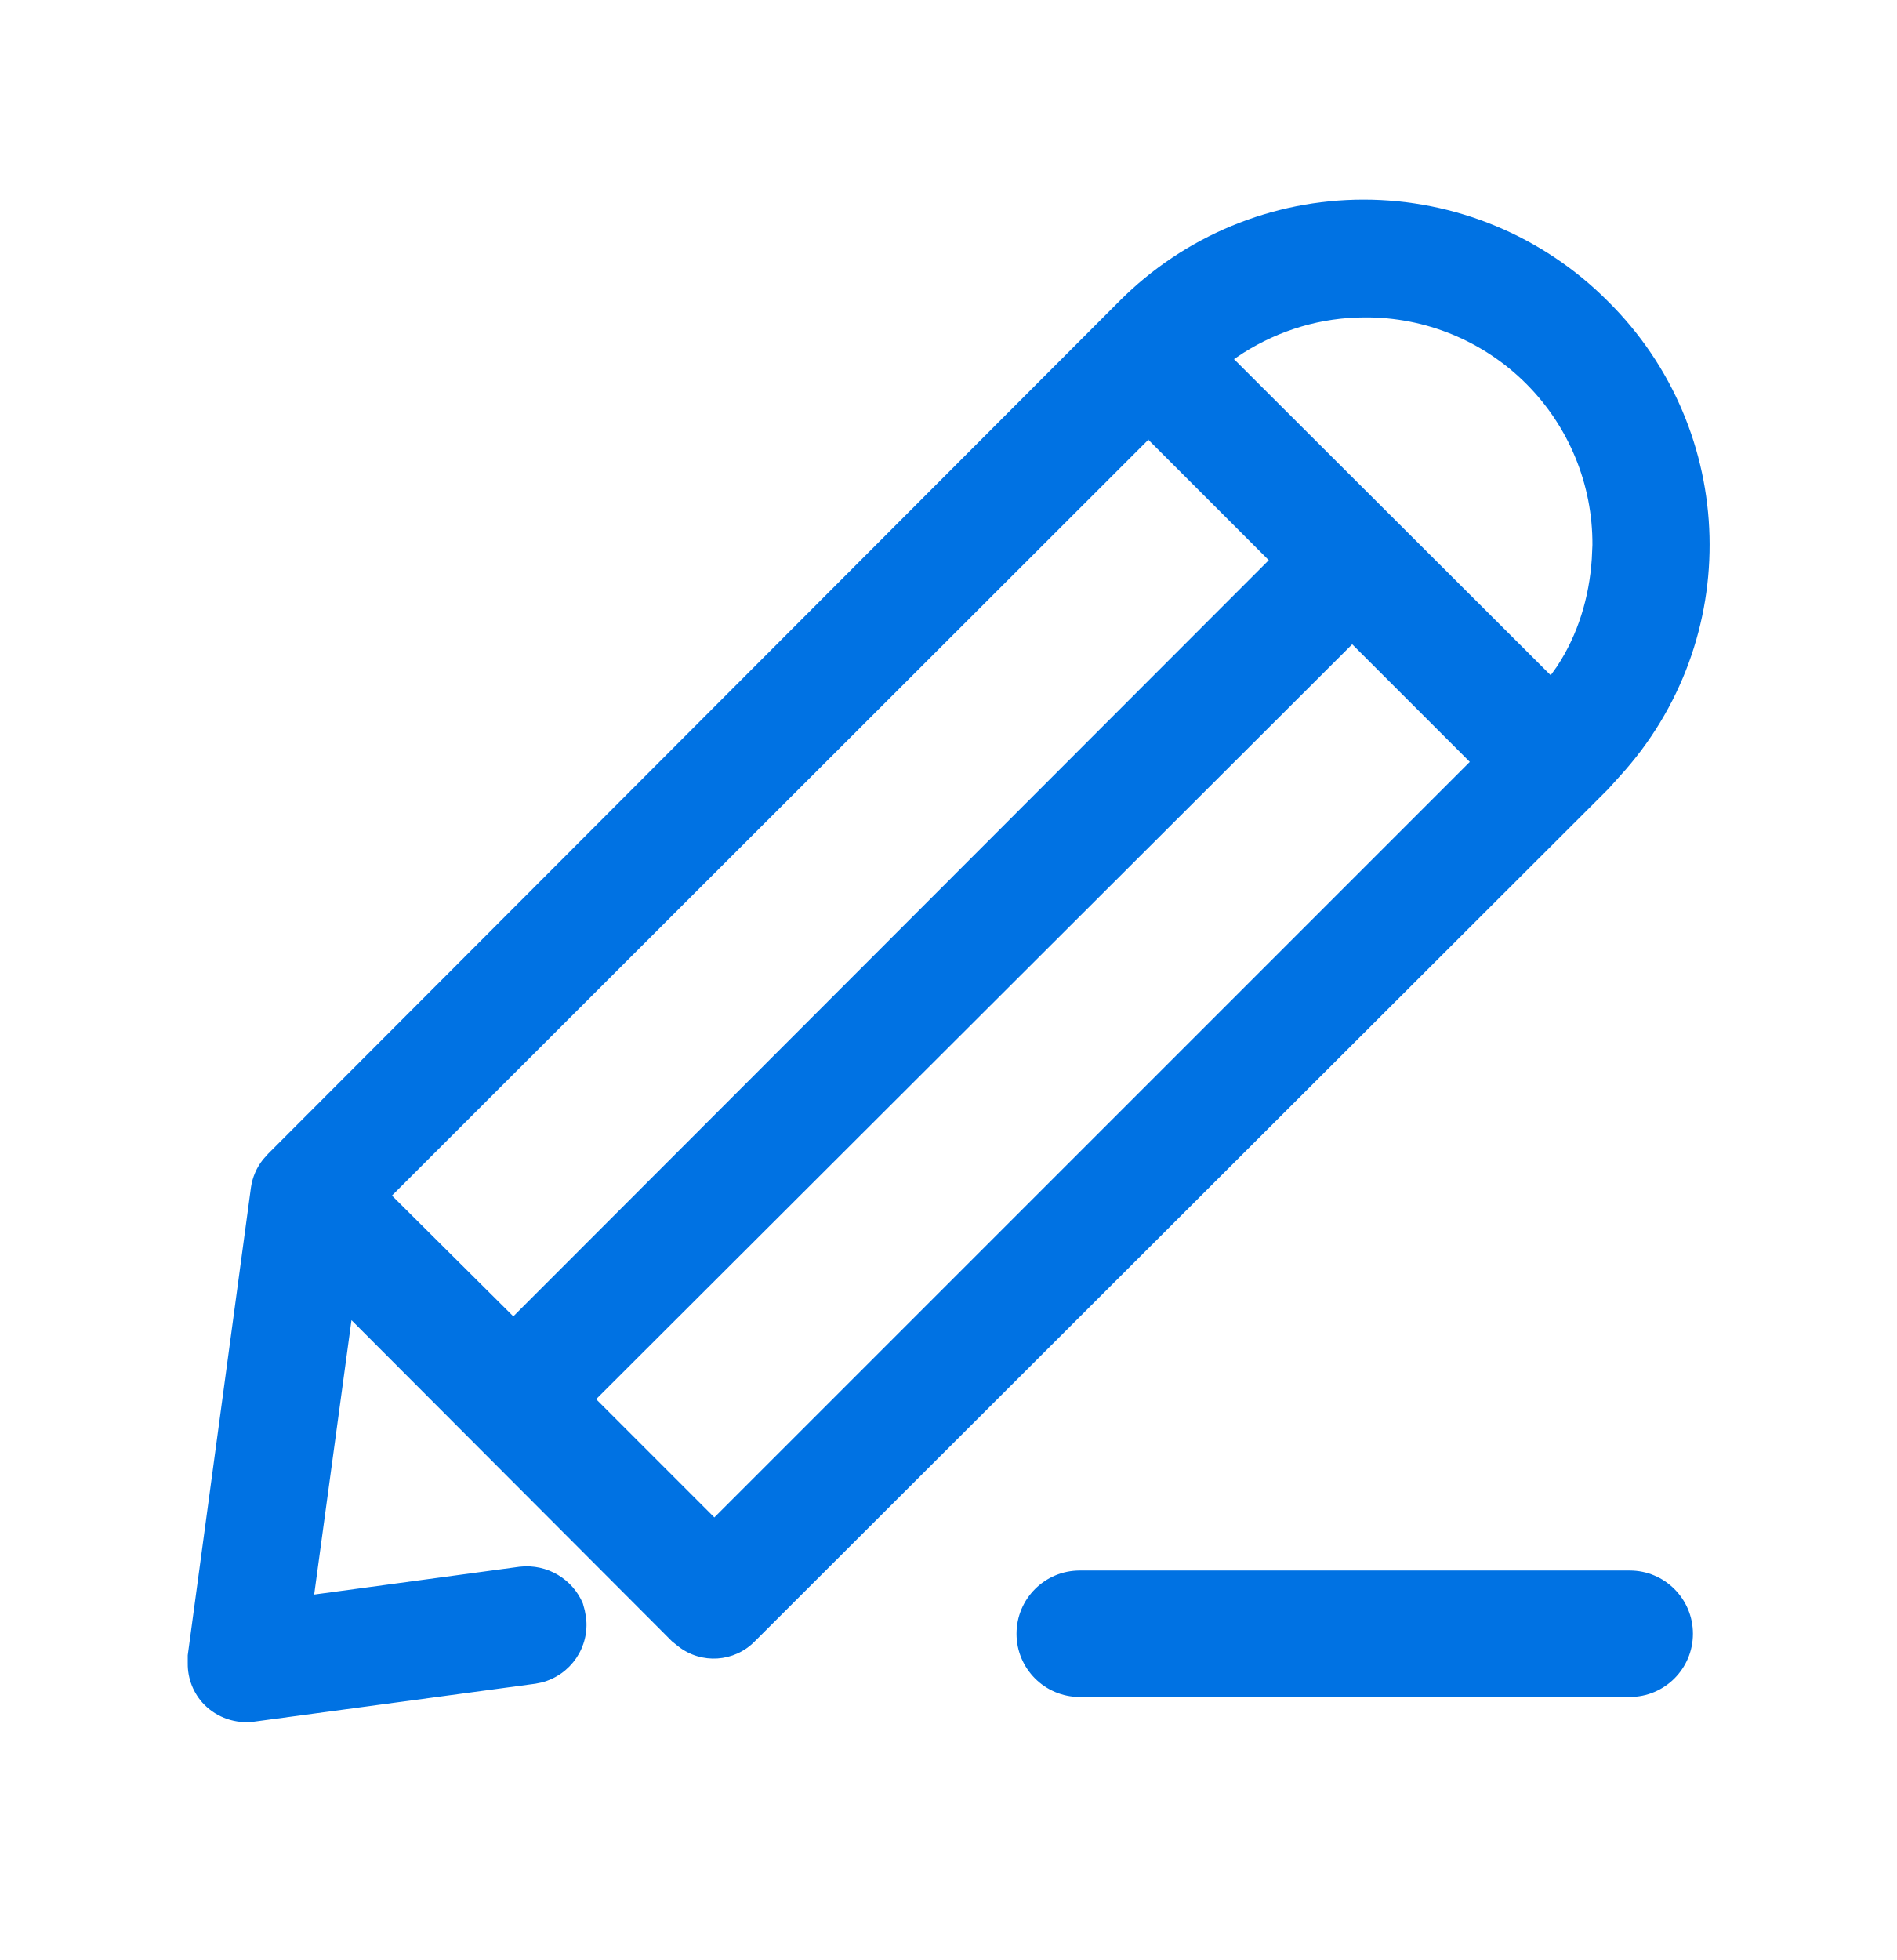
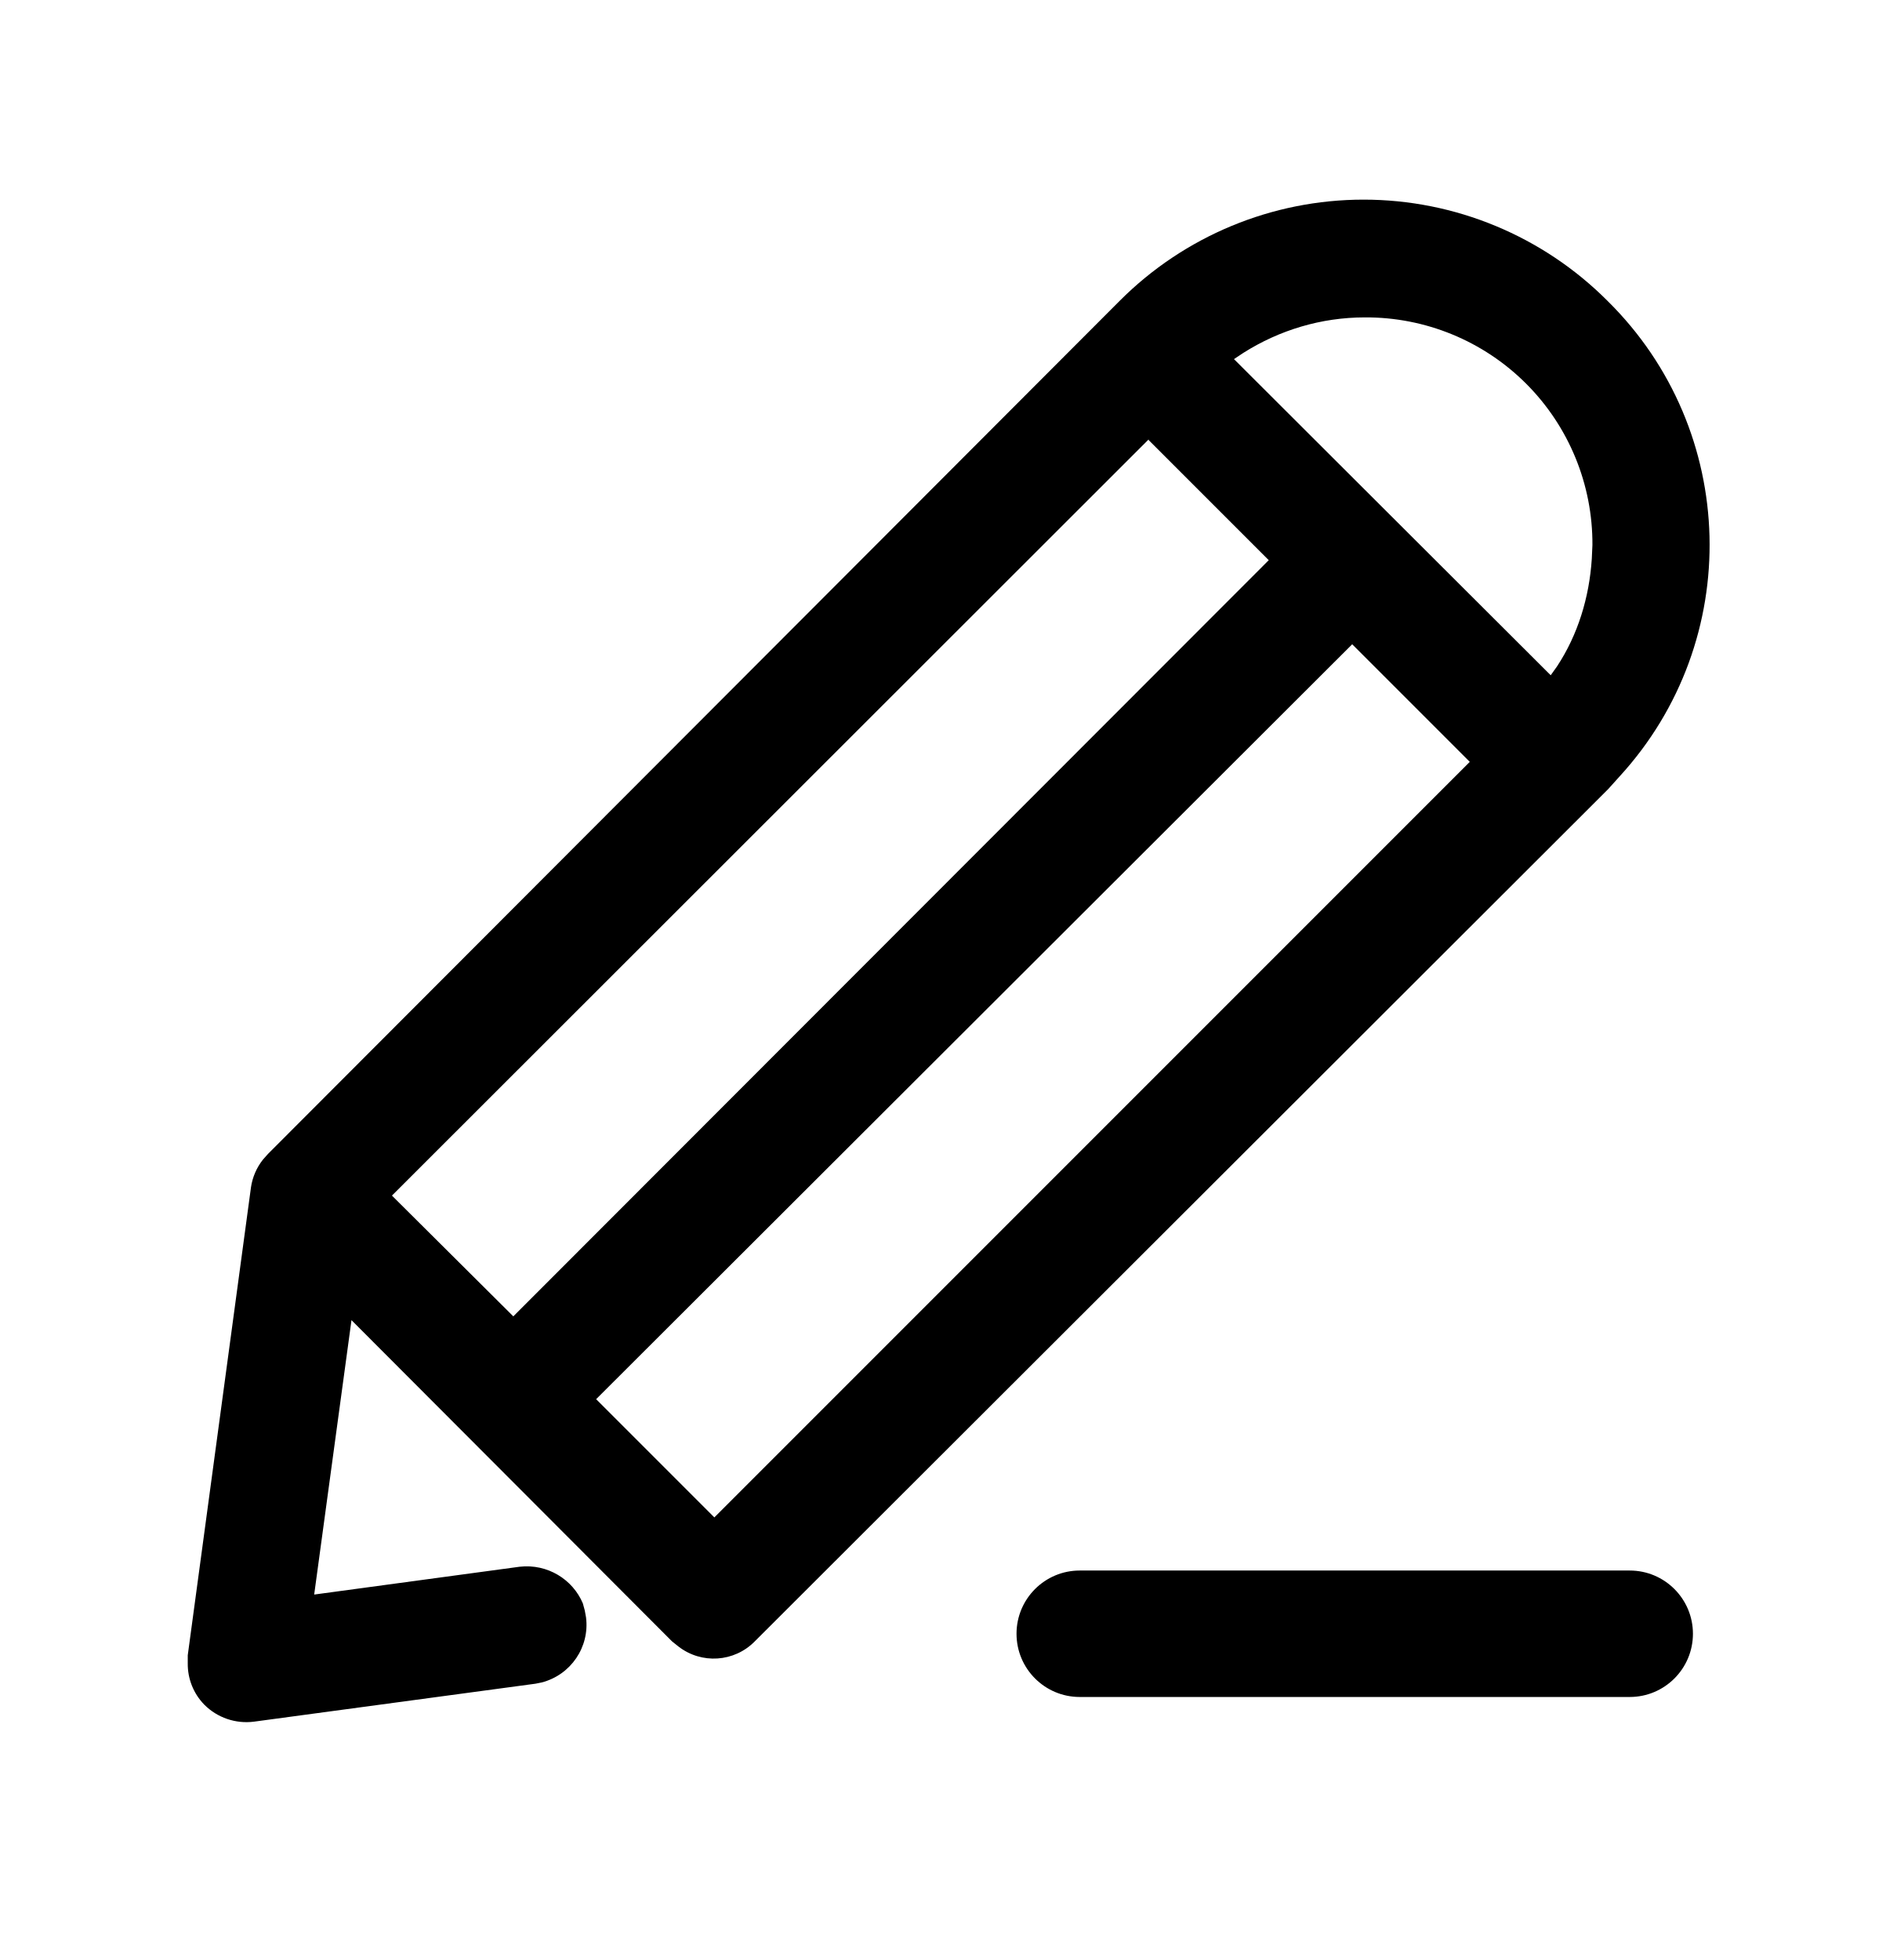
<svg xmlns="http://www.w3.org/2000/svg" class="icon-game-control" viewBox="0 0 30 31">
-   <path fill="#0072E3" d="M25.43 4.76a5.42 5.42 0 01.19 7.52l-.18.2-13.5 13.48a.91.91 0 01-1.21.08l-.1-.08-5.07-5.08-.59 4.34 3.25-.44c.44-.05.84.2 1 .58l.03.11.02.11c.06.47-.24.91-.7 1.03l-.1.02-4.45.6a.94.94 0 01-.79-.27.92.92 0 01-.26-.65v-.13l1-7.4a.92.92 0 01.19-.44l.08-.09L17.71 4.76a5.45 5.45 0 017.72 0zm.35 20.08a1 1 0 110 2h-8.7a1 1 0 010-2h8.7zM21.4 10.18L9.43 22.13 11.3 24l11.95-11.95-1.86-1.86zm-3.23-3.23L6.2 18.91l1.92 1.91L20.07 8.86l-1.9-1.9zm3.42-1.93c-.69 0-1.35.2-1.92.56l-.15.1 5.01 5 .1-.14c.33-.5.51-1.09.55-1.7l.01-.22a3.58 3.58 0 00-3.6-3.6z" />
+   <path fill="currentColor" d="M25.43 4.76a5.42 5.42 0 01.19 7.52l-.18.2-13.5 13.48a.91.91 0 01-1.21.08l-.1-.08-5.07-5.08-.59 4.34 3.25-.44c.44-.05.84.2 1 .58l.03.11.02.11c.06.47-.24.91-.7 1.03l-.1.02-4.45.6a.94.94 0 01-.79-.27.92.92 0 01-.26-.65v-.13l1-7.4a.92.92 0 01.19-.44l.08-.09L17.71 4.76a5.45 5.45 0 017.72 0zm.35 20.08a1 1 0 110 2h-8.7a1 1 0 010-2h8.7zM21.4 10.18L9.43 22.13 11.3 24l11.95-11.95-1.86-1.86zm-3.23-3.23L6.2 18.91l1.92 1.91L20.07 8.86l-1.9-1.9zm3.42-1.93c-.69 0-1.35.2-1.92.56l-.15.1 5.01 5 .1-.14c.33-.5.51-1.09.55-1.7l.01-.22a3.58 3.58 0 00-3.6-3.6z" />
</svg>
